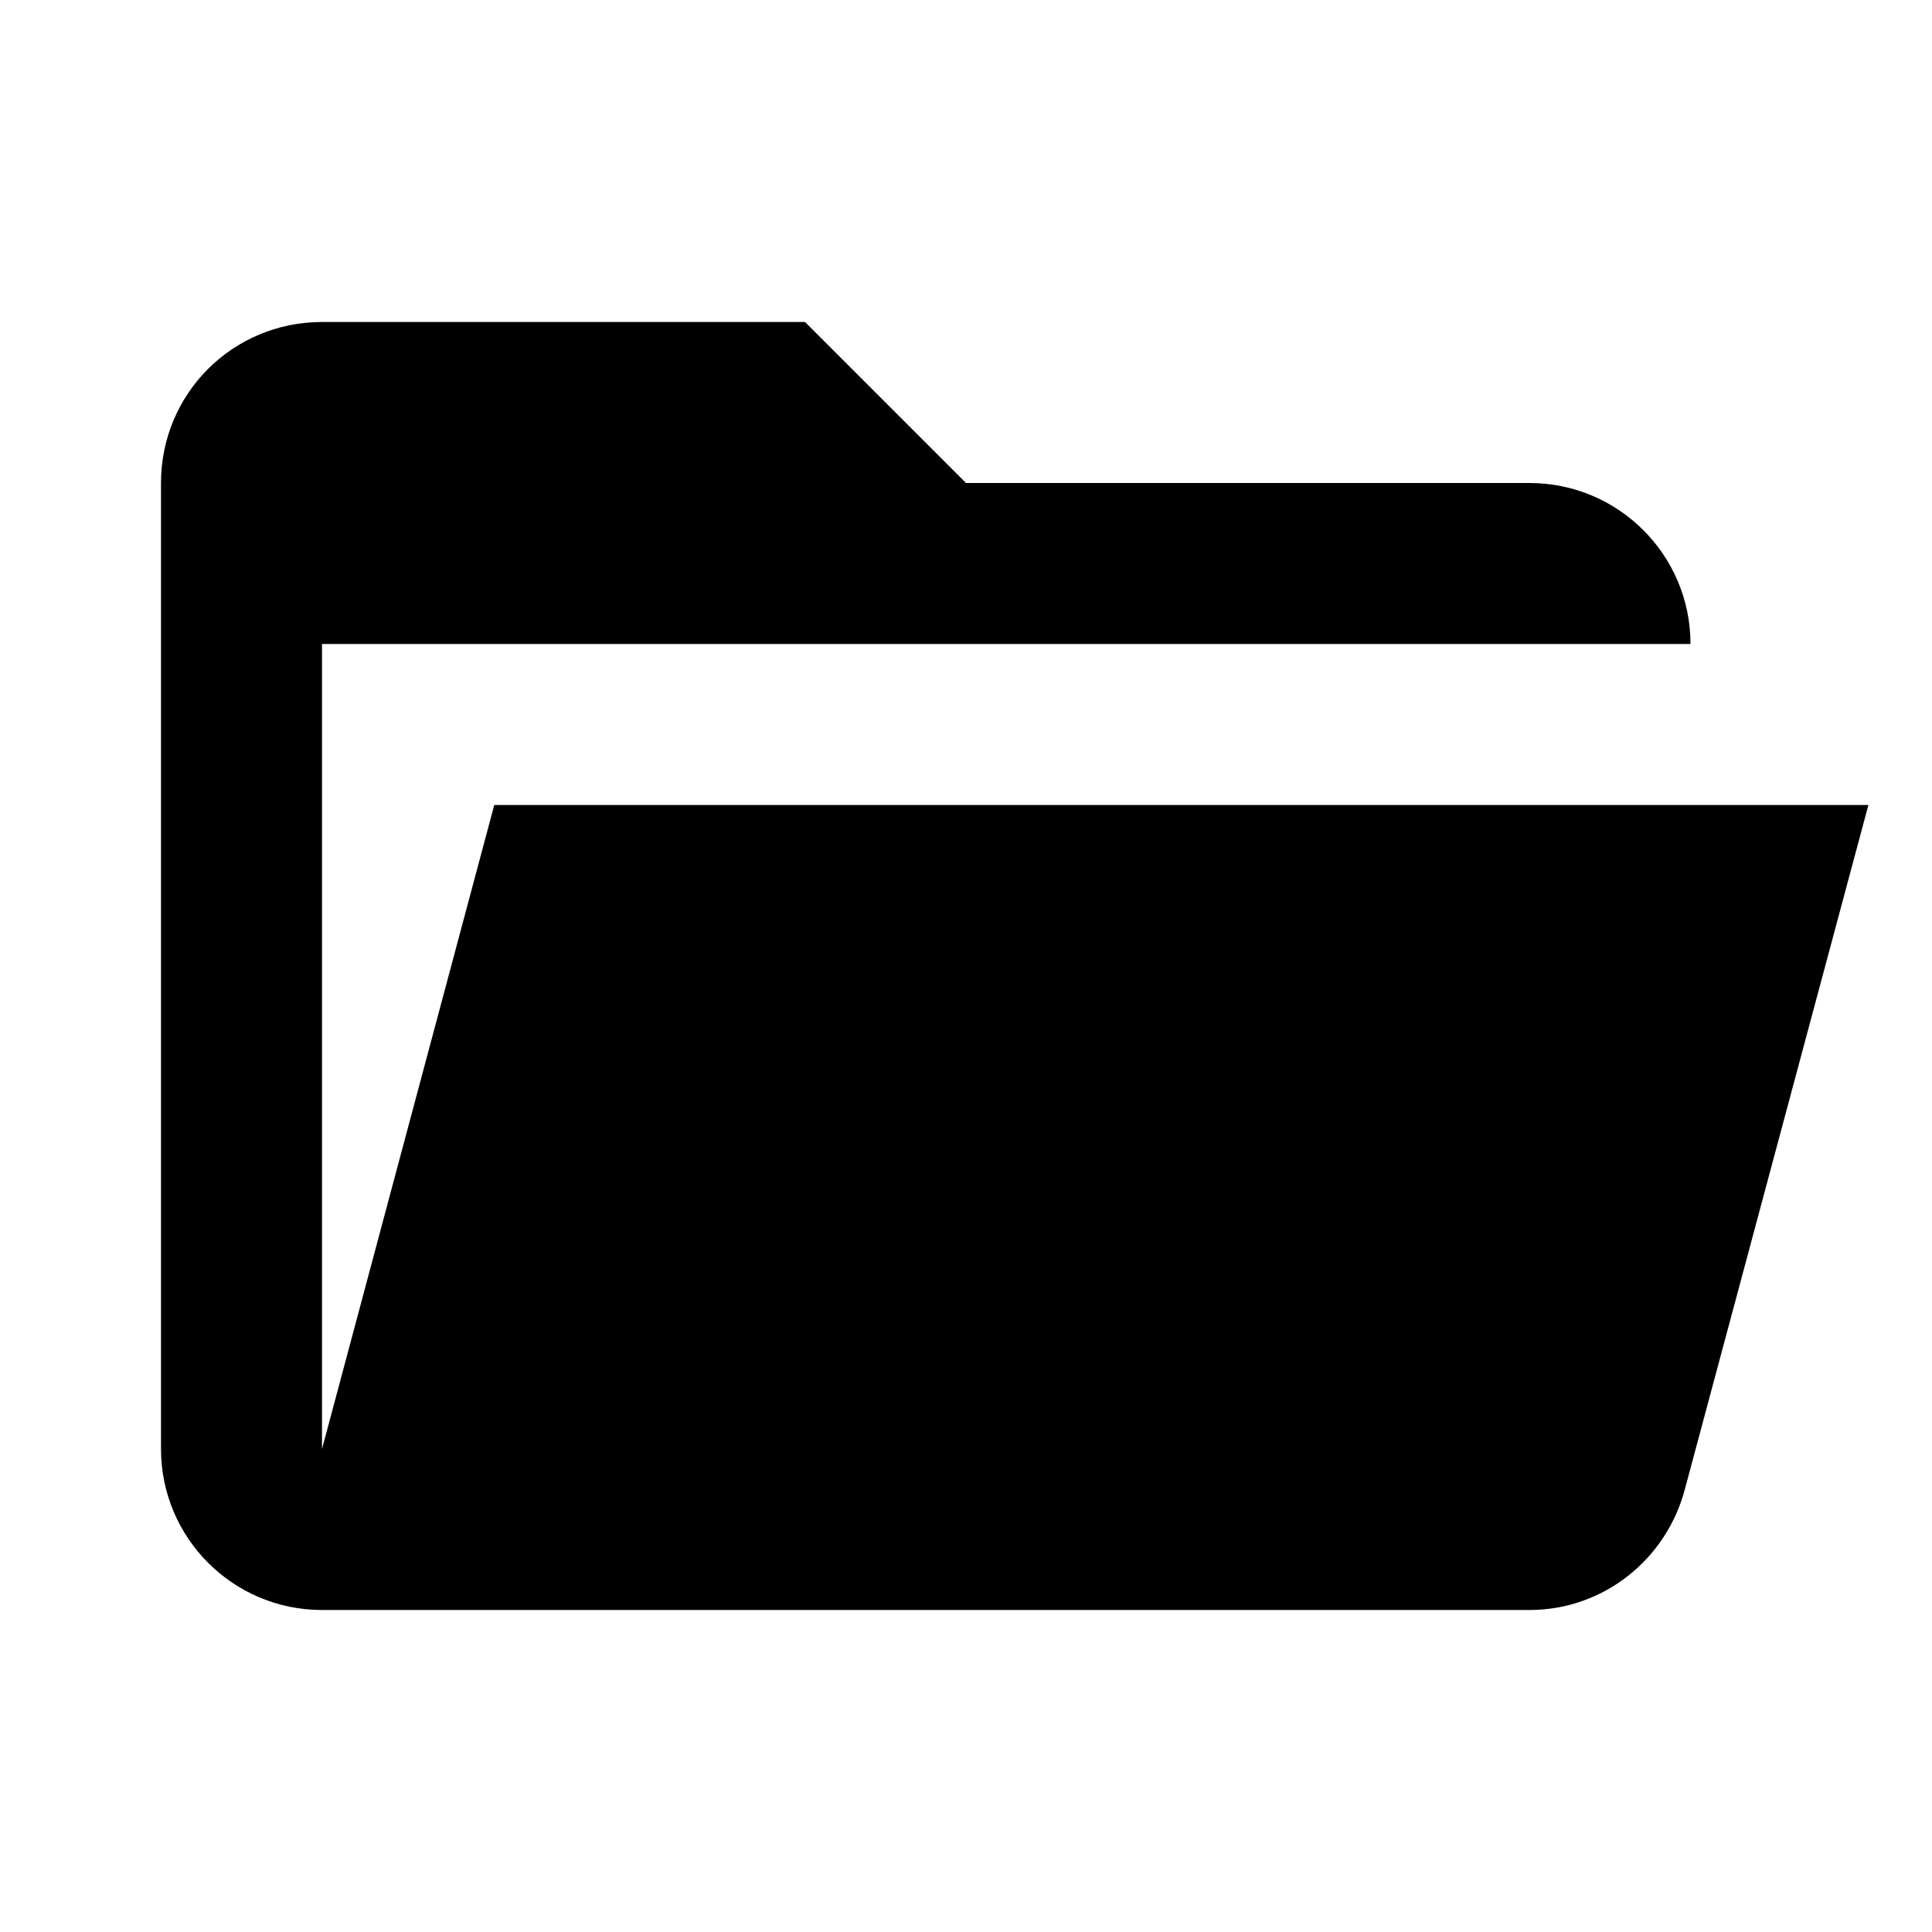
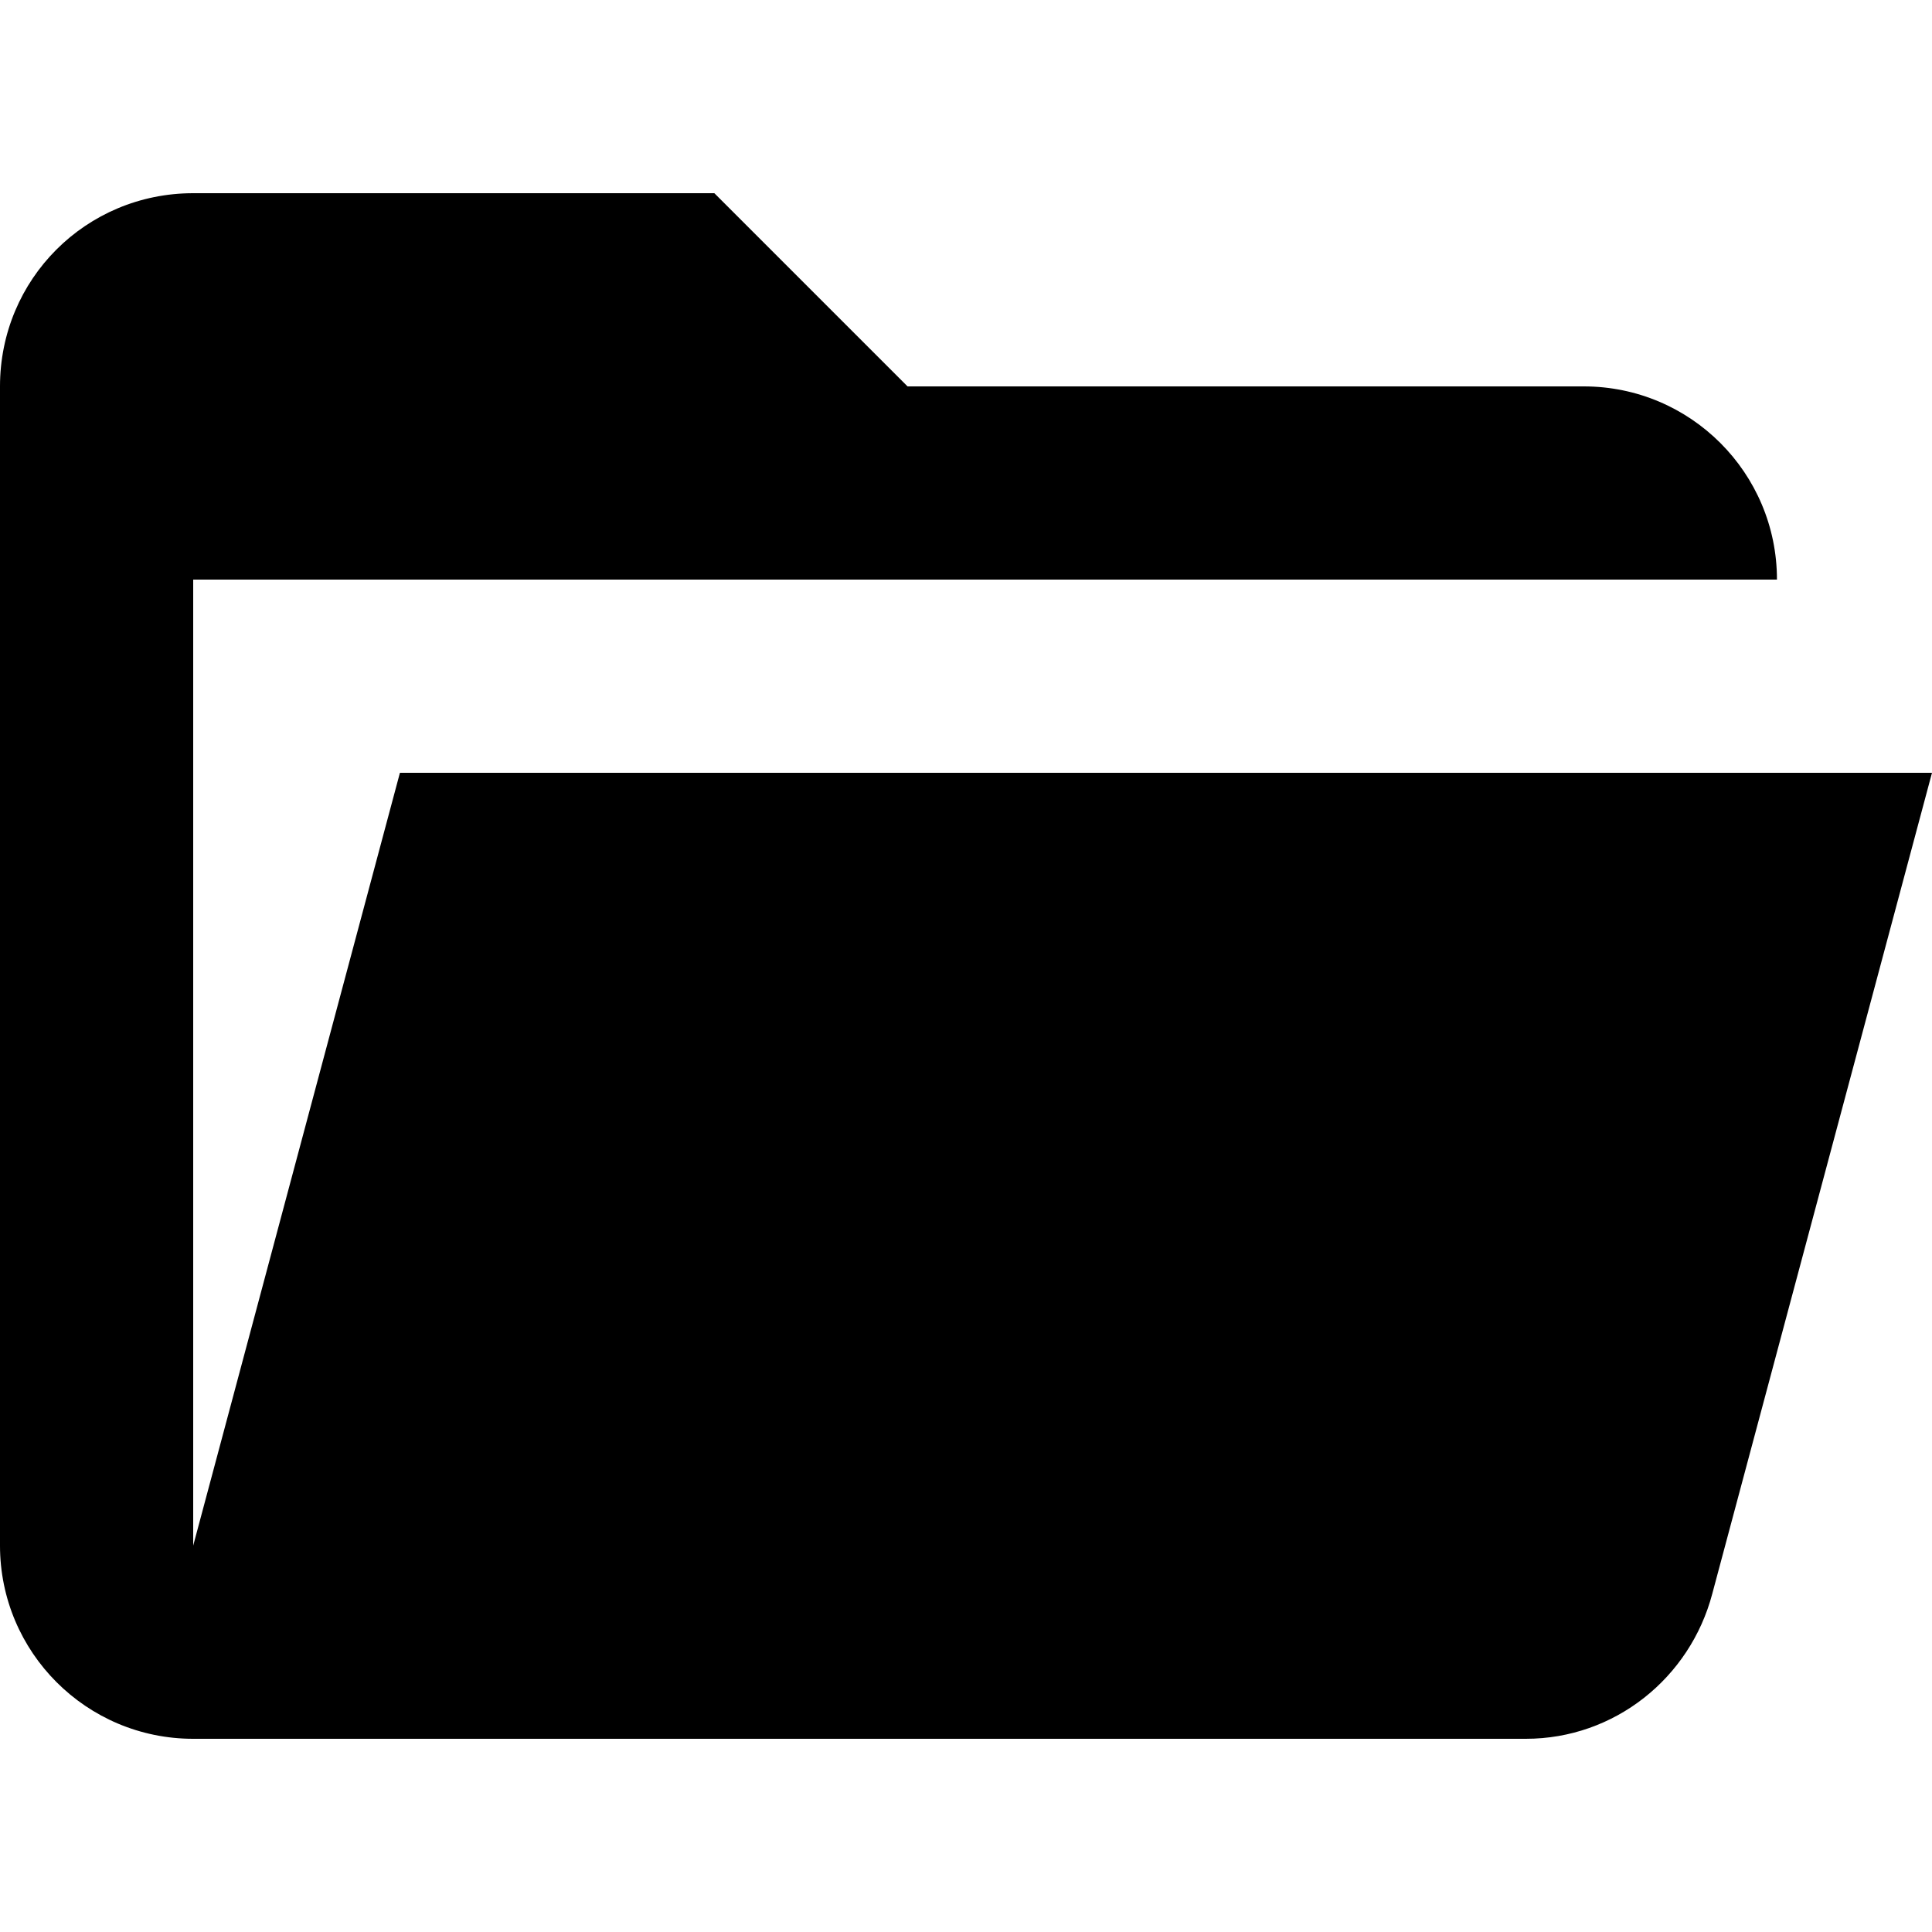
- <svg xmlns="http://www.w3.org/2000/svg" width="24" height="24">
-   <path d="M19 20H4a2 2 0 0 1-2-2V6c0-1.11.89-2 2-2h6l2 2h7a2 2 0 0 1 2 2H4v10l2.14-8h17.07l-2.28 8.5c-.23.87-1.01 1.5-1.93 1.5z" />
+ <svg xmlns="http://www.w3.org/2000/svg" viewBox="0 0 20 20">
+   <path d="M15.795 18H2a2 2 0 0 1-2-2V4c0-1.11.89-2 2-2h5.395l2 2h7a2 2 0 0 1 2 2H2v10l2.14-8H20l-2.275 8.5c-.23.87-1.01 1.5-1.93 1.5z" />
</svg>
